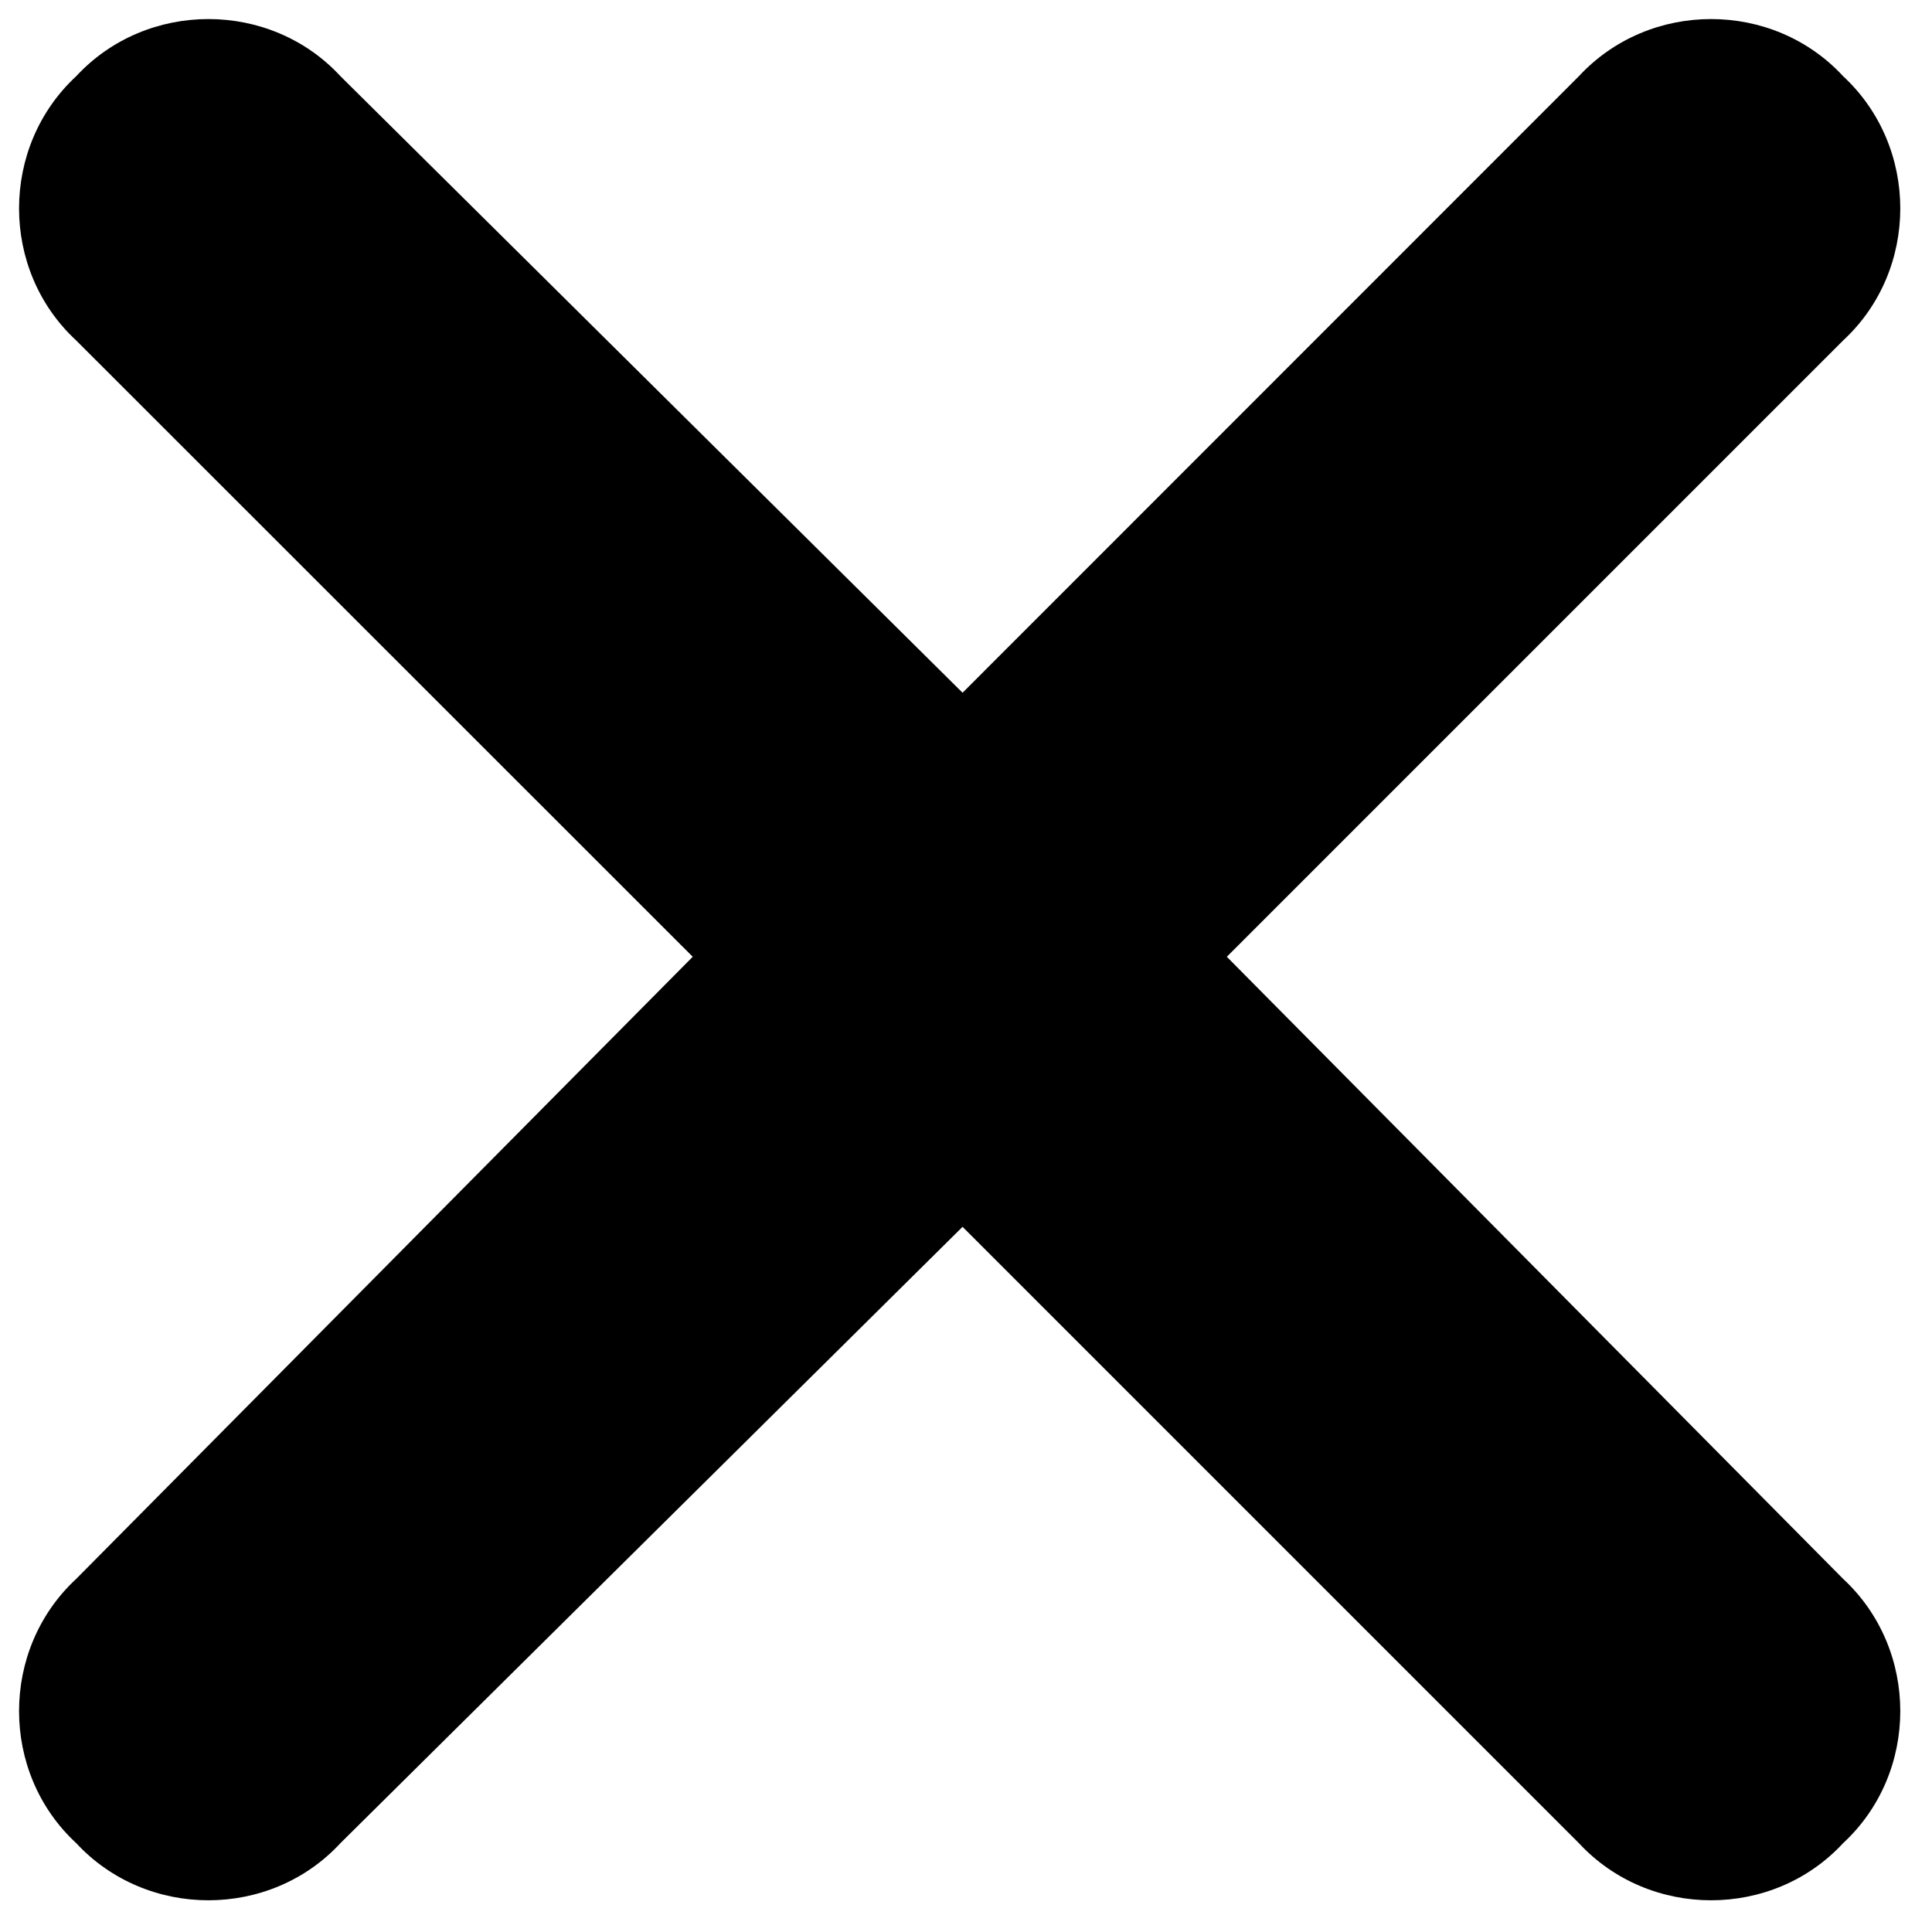
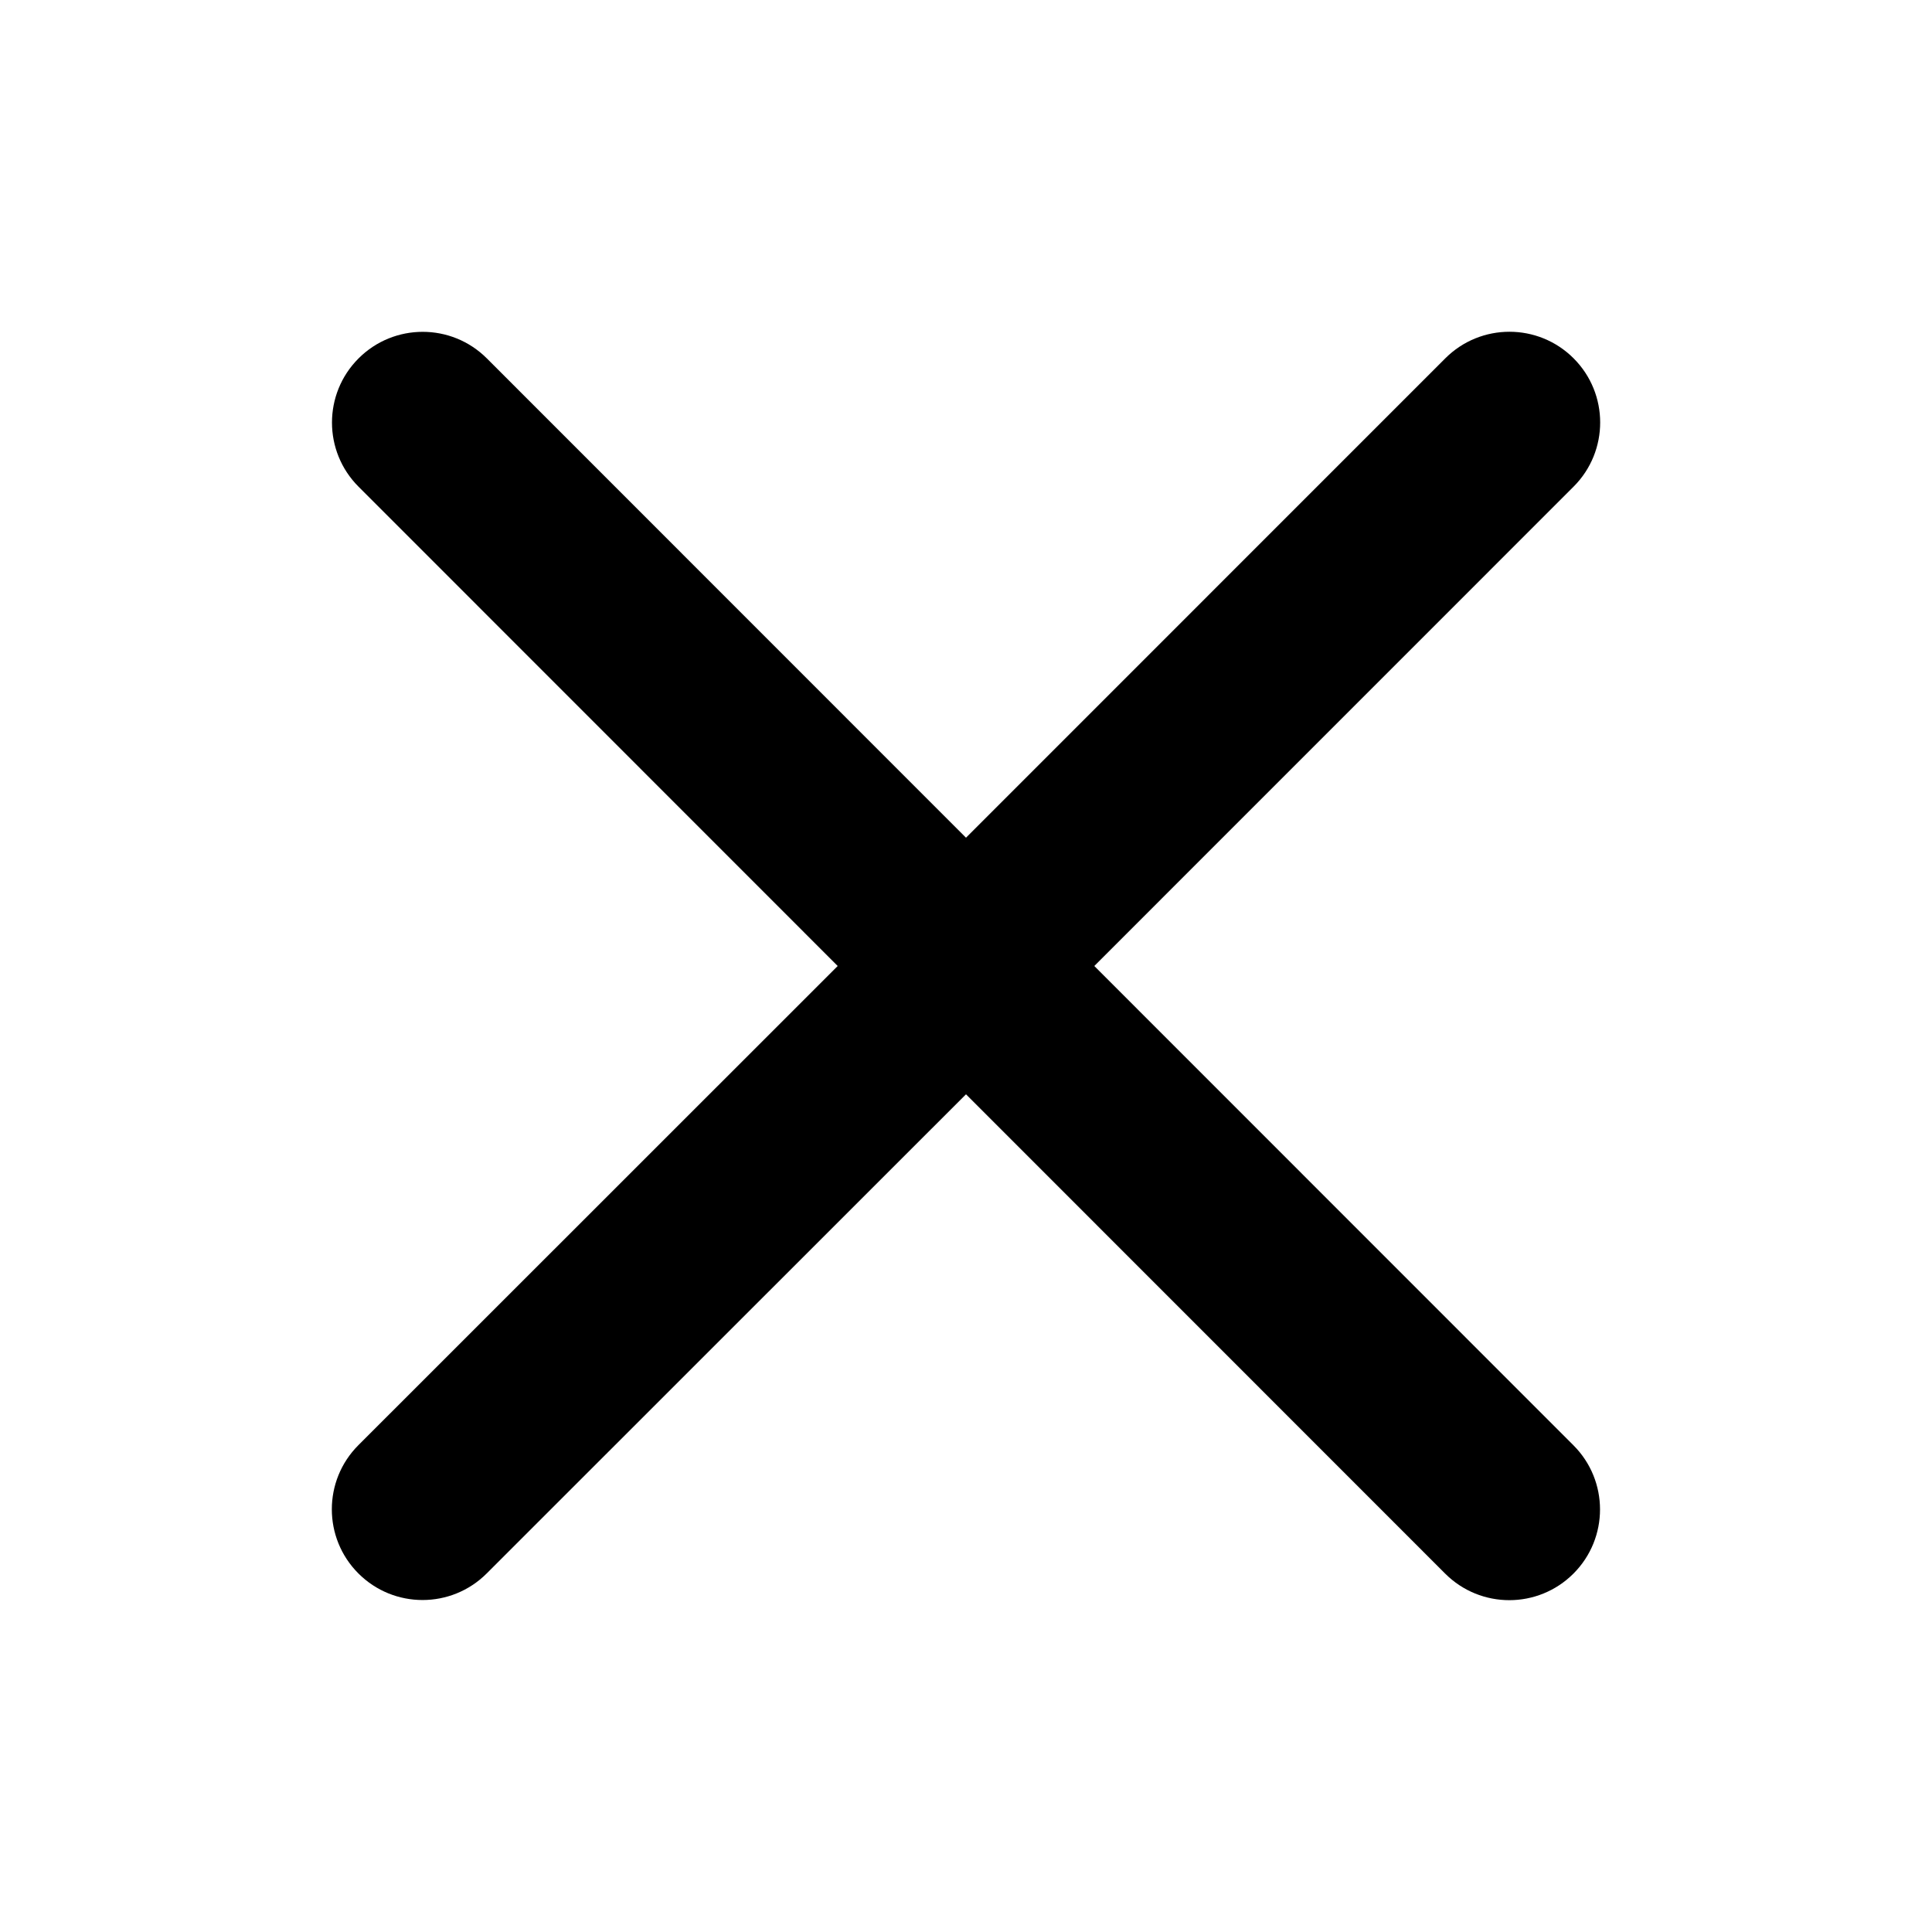
- <svg xmlns="http://www.w3.org/2000/svg" viewBox="0 0 9 9" fill="none">
-   <path d="M8.586 1.586L5.715 4.457L8.586 7.355C8.941 7.684 8.941 8.258 8.586 8.586C8.258 8.941 7.684 8.941 7.355 8.586L4.484 5.715L1.586 8.586C1.258 8.941 0.684 8.941 0.355 8.586C0 8.258 0 7.684 0.355 7.355L3.227 4.457L0.355 1.586C0 1.258 0 0.684 0.355 0.355C0.684 0 1.258 0 1.586 0.355L4.484 3.227L7.355 0.355C7.684 0 8.258 0 8.586 0.355C8.941 0.684 8.941 1.258 8.586 1.586Z" fill="currentColor" />
+ <svg xmlns="http://www.w3.org/2000/svg" viewBox="0 0 256 256" fill="currentColor">
+   <path d="M208.49,191.51a12,12,0,0,1-17,17L128,145,64.49,208.49a12,12,0,0,1-17-17L111,128,47.51,64.49a12,12,0,0,1,17-17L128,111l63.51-63.52a12,12,0,0,1,17,17L145,128Z" />
</svg>
